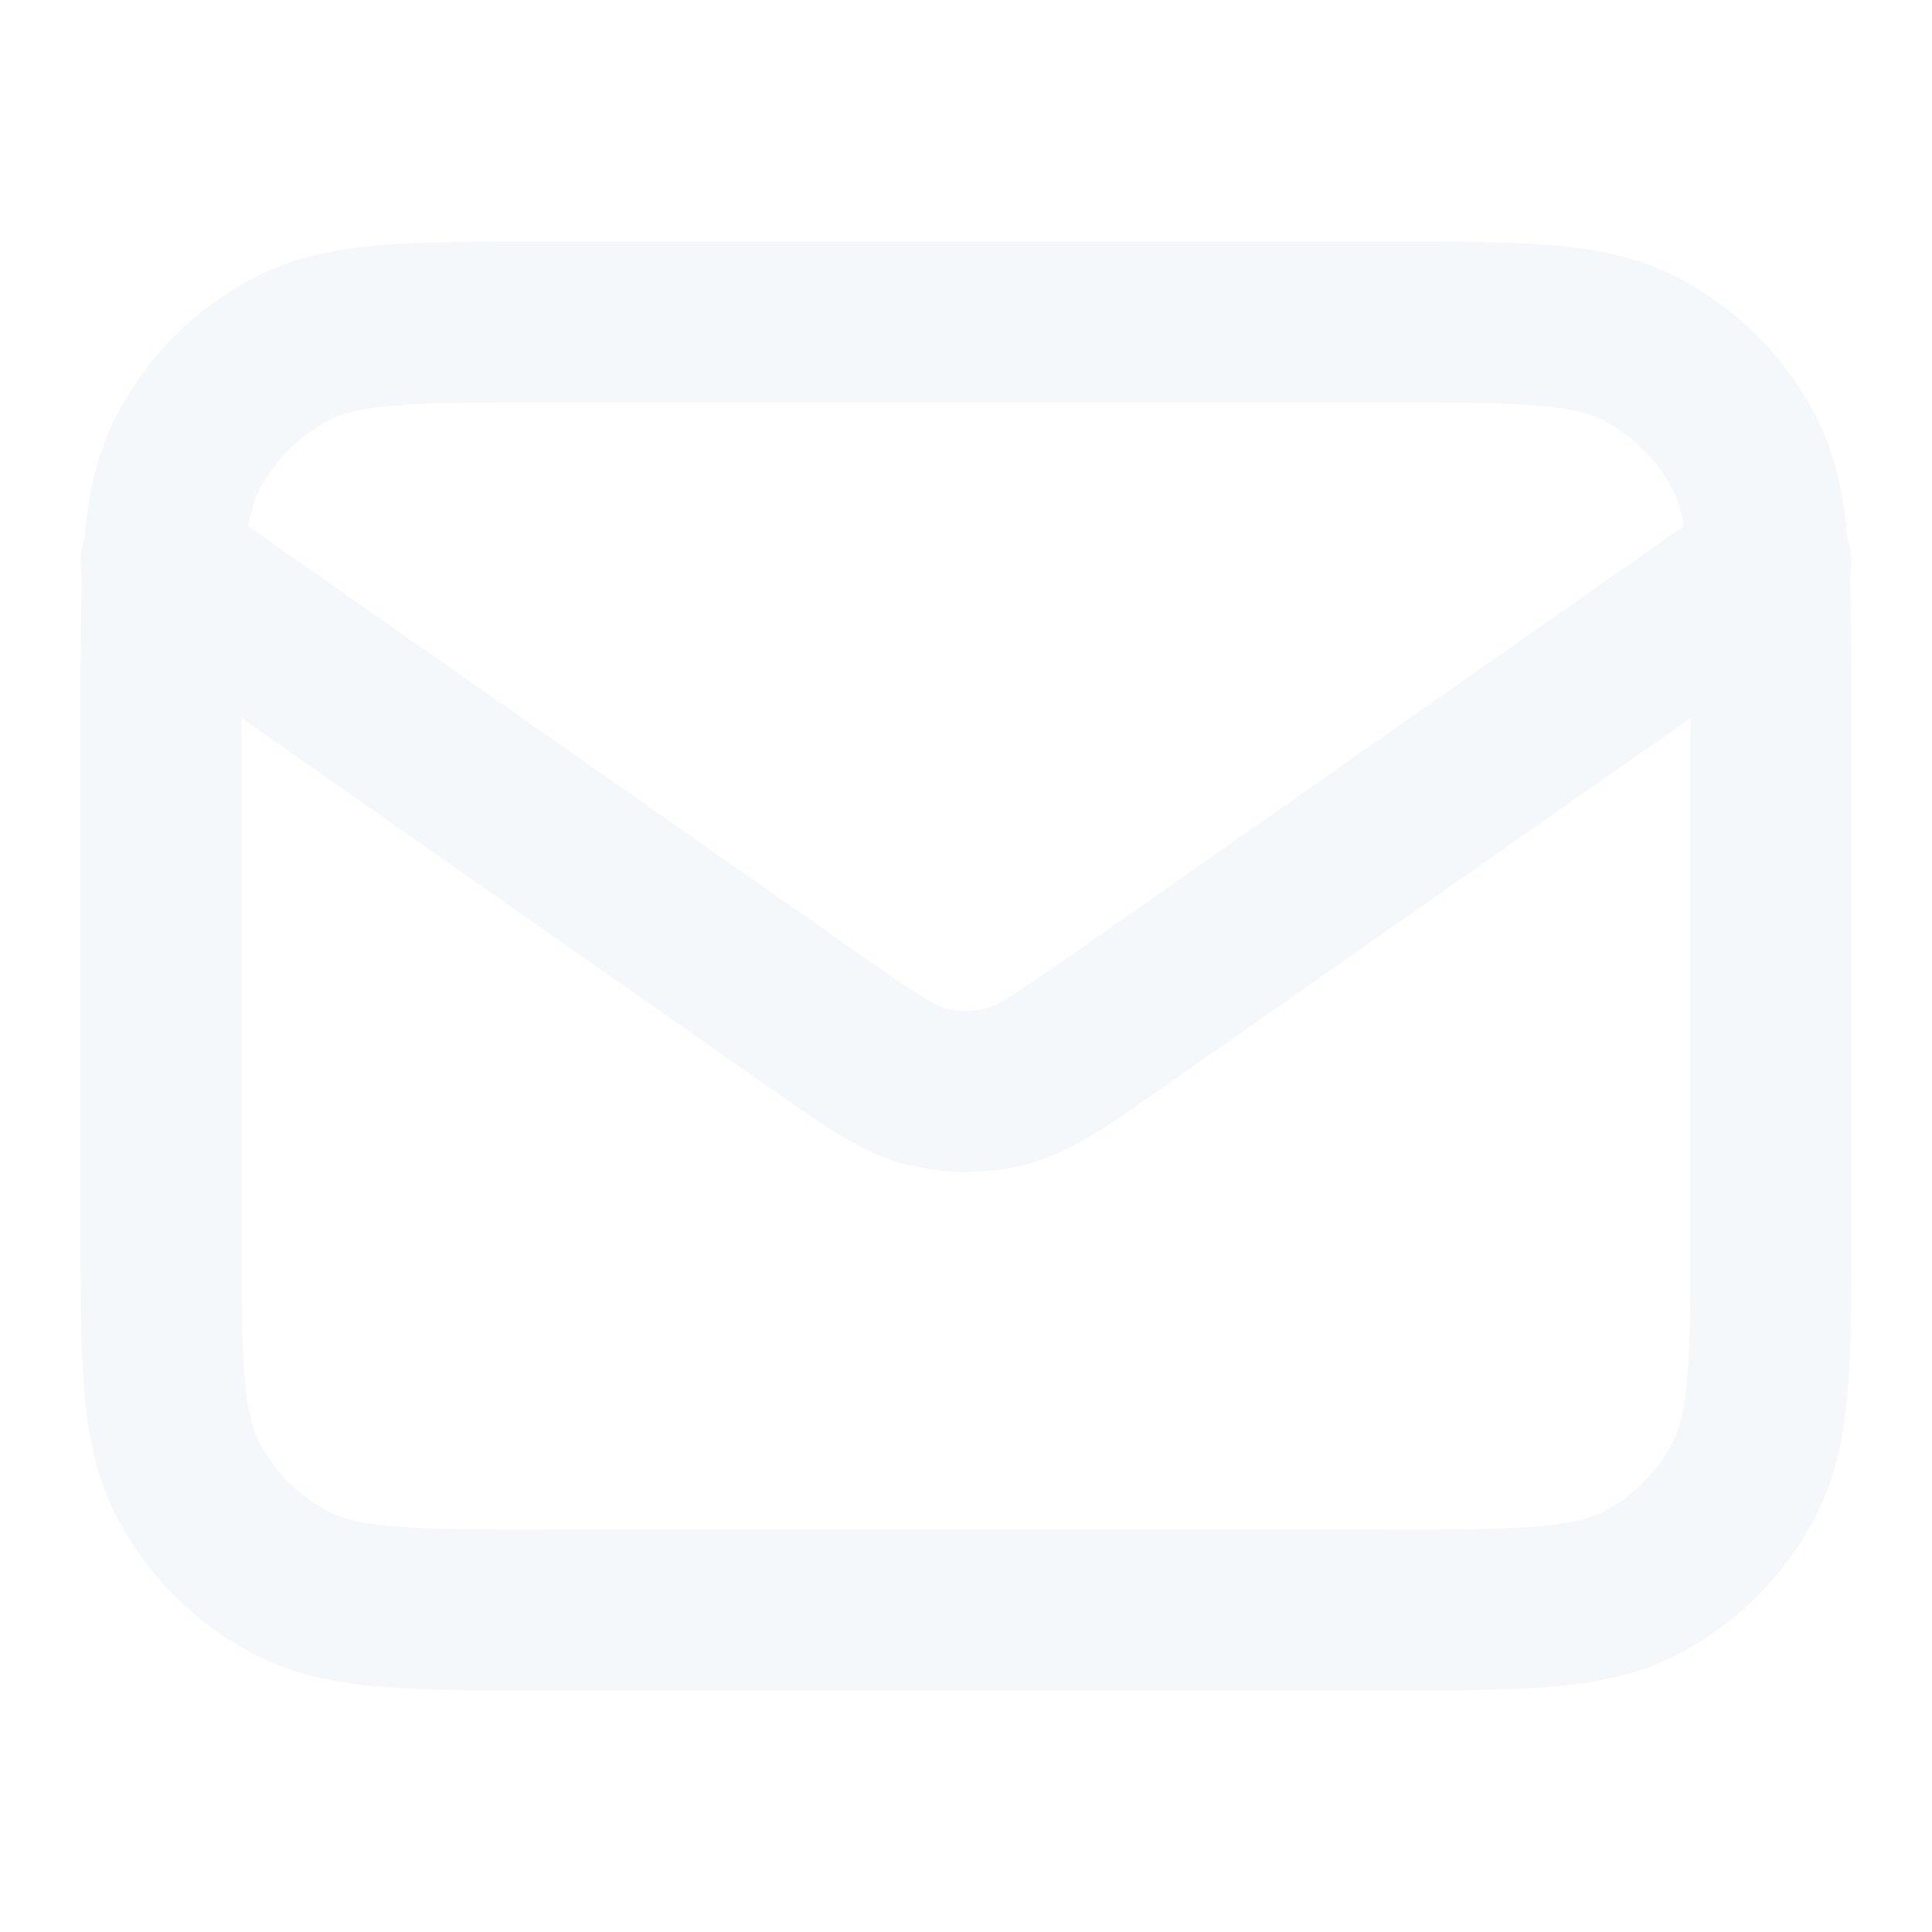
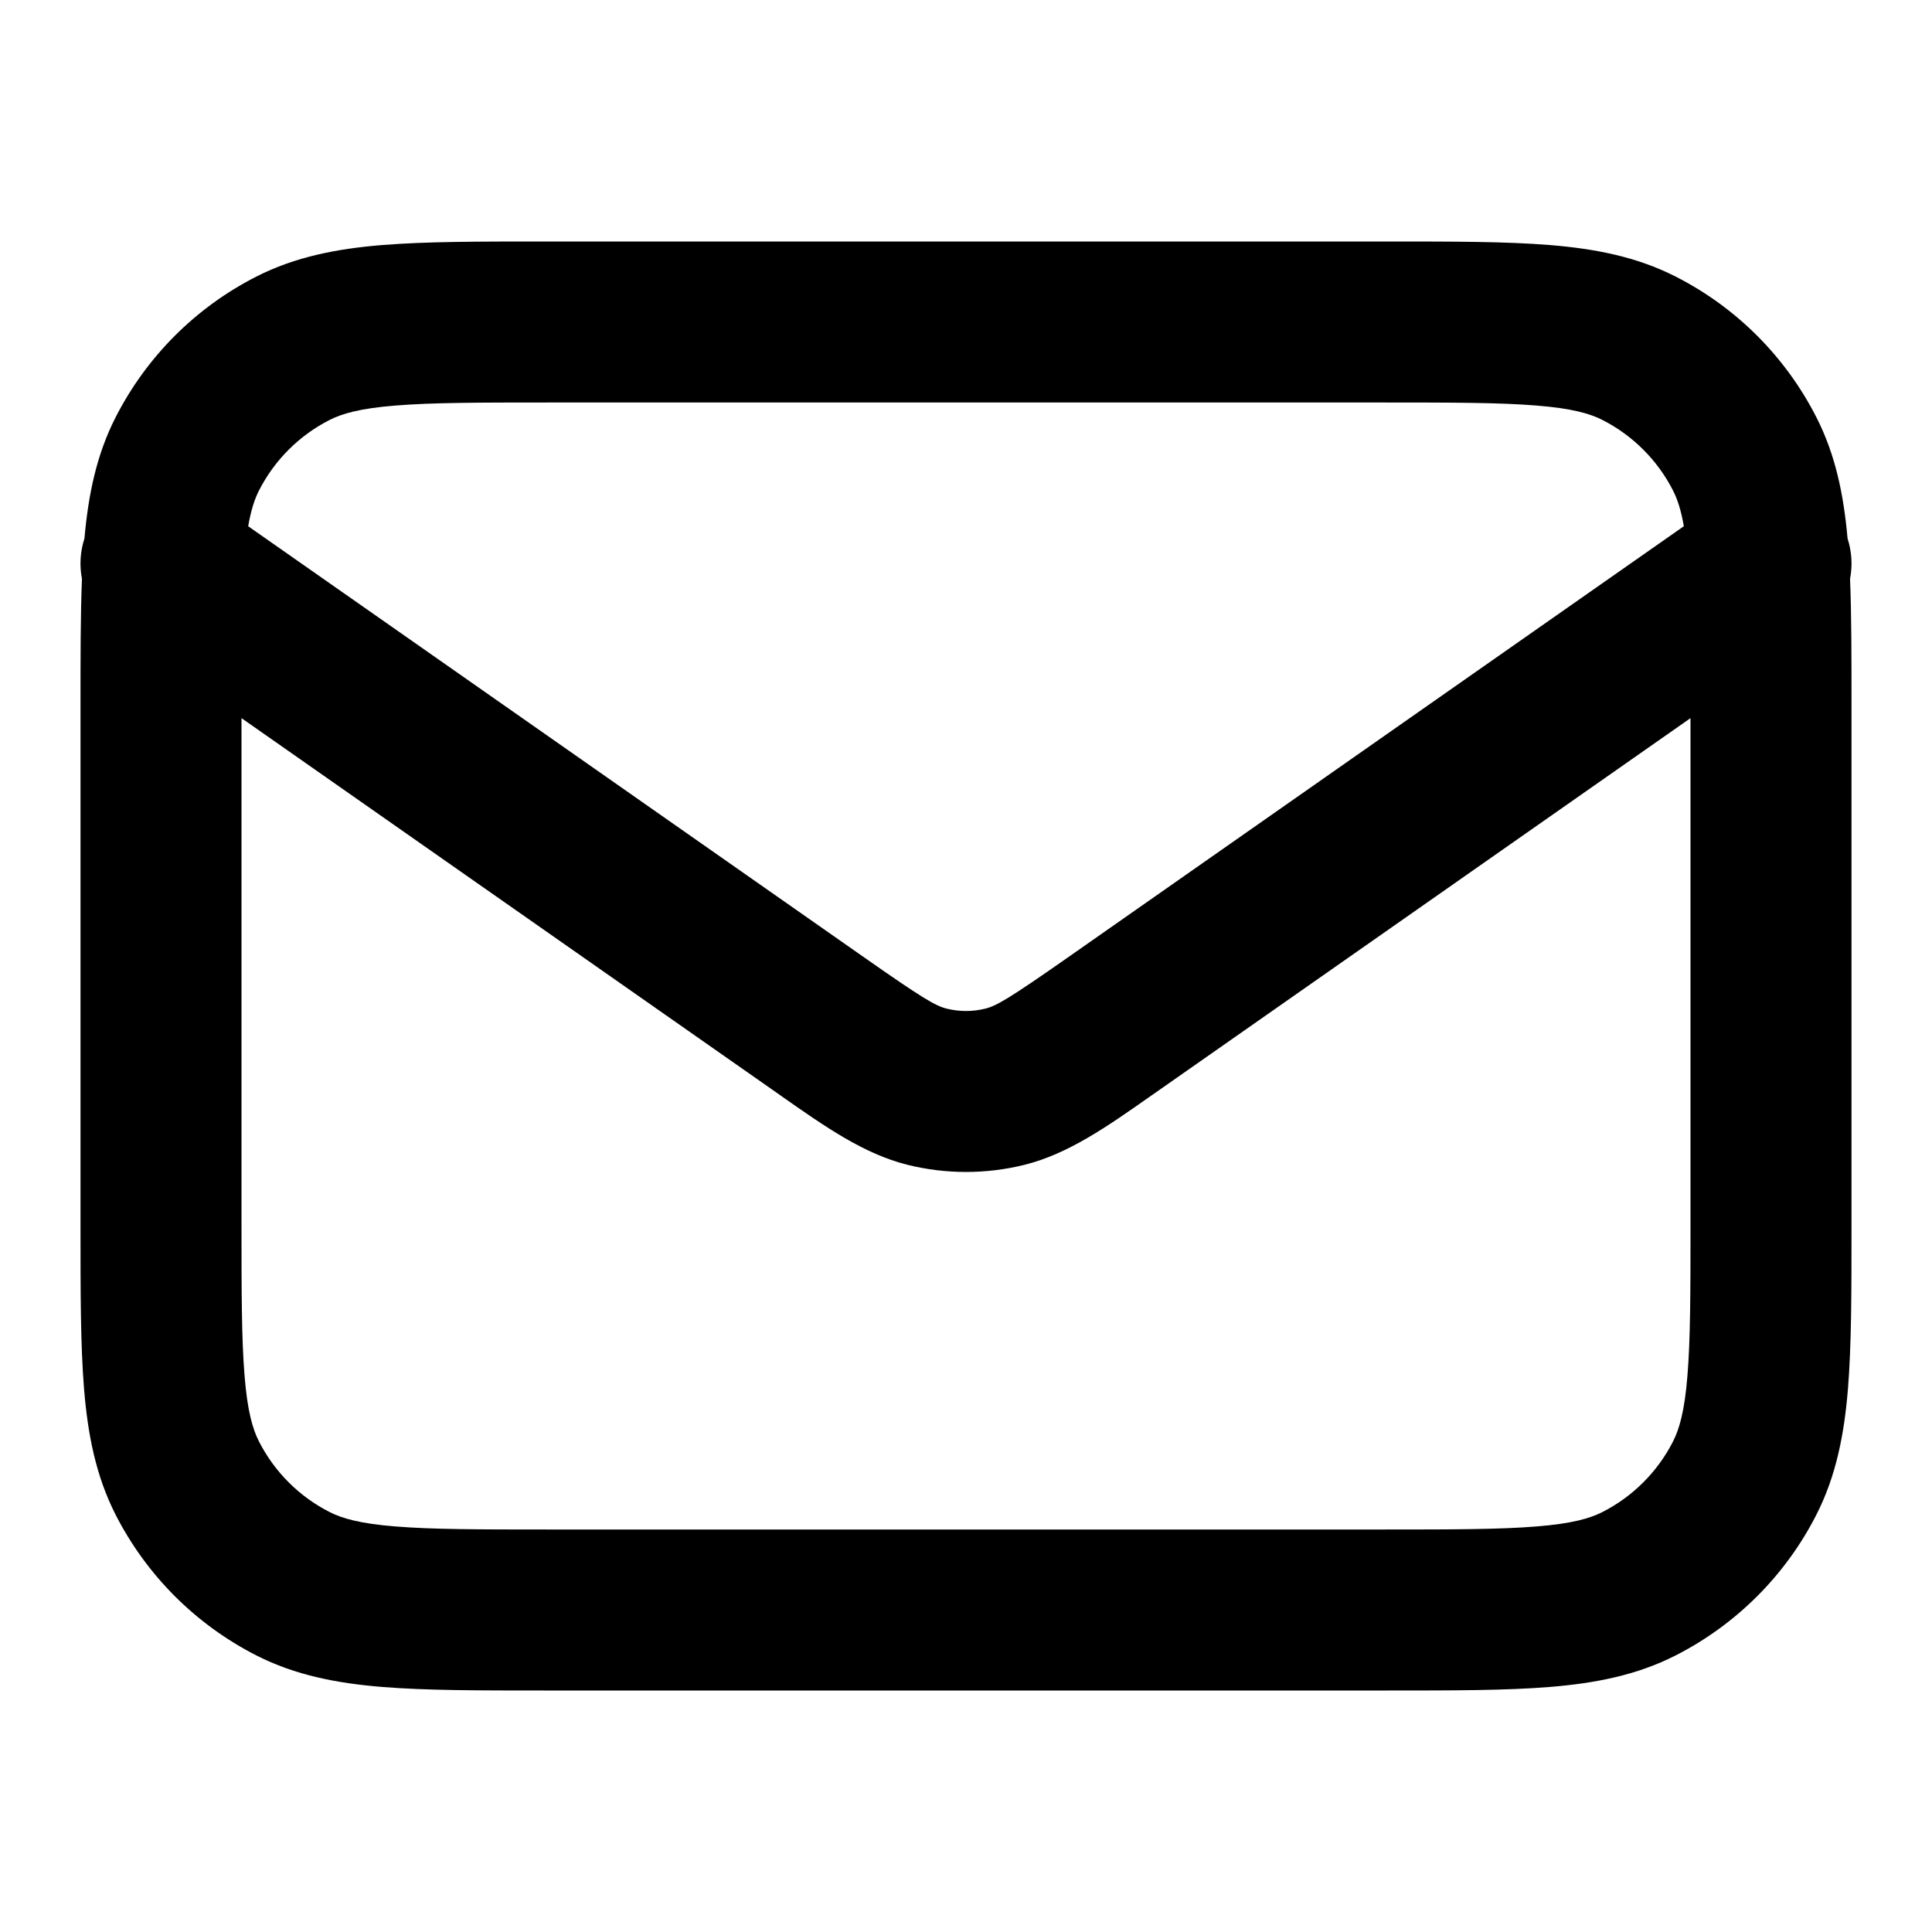
- <svg xmlns="http://www.w3.org/2000/svg" width="24" height="24" viewBox="0 0 24 24" fill="none">
-   <path fill-rule="evenodd" clip-rule="evenodd" d="M6.759 3H17.241C18.046 3 18.711 3 19.252 3.044C19.814 3.09 20.331 3.189 20.816 3.436C21.569 3.819 22.181 4.431 22.564 5.184C22.803 5.652 22.903 6.15 22.951 6.689C23.004 6.853 23.014 7.025 22.982 7.19C23 7.64 23 8.16 23 8.759V15.241C23 16.046 23 16.711 22.956 17.252C22.91 17.814 22.811 18.331 22.564 18.816C22.181 19.569 21.569 20.18 20.816 20.564C20.331 20.811 19.814 20.91 19.252 20.956C18.711 21 18.046 21 17.241 21H6.759C5.954 21 5.289 21 4.748 20.956C4.186 20.91 3.669 20.811 3.184 20.564C2.431 20.18 1.82 19.569 1.436 18.816C1.189 18.331 1.09 17.814 1.044 17.252C1 16.711 1 16.046 1 15.241V8.759C1 8.16 1 7.64 1.018 7.19C0.986 7.025 0.996 6.853 1.049 6.689C1.097 6.15 1.197 5.652 1.436 5.184C1.82 4.431 2.431 3.819 3.184 3.436C3.669 3.189 4.186 3.09 4.748 3.044C5.289 3 5.954 3 6.759 3ZM3 8.921V15.2C3 16.057 3.001 16.639 3.038 17.089C3.073 17.527 3.138 17.752 3.218 17.908C3.41 18.284 3.716 18.59 4.092 18.782C4.248 18.862 4.473 18.927 4.911 18.962C5.361 18.999 5.944 19 6.8 19H17.2C18.057 19 18.639 18.999 19.089 18.962C19.527 18.927 19.752 18.862 19.908 18.782C20.284 18.59 20.59 18.284 20.782 17.908C20.862 17.752 20.927 17.527 20.962 17.089C20.999 16.639 21 16.057 21 15.2V8.921L14.409 13.535C14.37 13.562 14.331 13.589 14.293 13.616C13.749 13.998 13.27 14.334 12.726 14.47C12.249 14.588 11.751 14.588 11.274 14.47C10.73 14.334 10.252 13.998 9.707 13.616C9.669 13.589 9.63 13.562 9.592 13.535L3 8.921ZM20.917 6.537L13.262 11.896C12.533 12.406 12.378 12.495 12.242 12.529C12.083 12.569 11.917 12.569 11.758 12.529C11.622 12.495 11.467 12.406 10.739 11.896L3.083 6.537C3.119 6.33 3.165 6.196 3.218 6.092C3.41 5.716 3.716 5.41 4.092 5.218C4.248 5.138 4.473 5.073 4.911 5.038C5.361 5.001 5.944 5 6.8 5H17.2C18.057 5 18.639 5.001 19.089 5.038C19.527 5.073 19.752 5.138 19.908 5.218C20.284 5.41 20.59 5.716 20.782 6.092C20.835 6.196 20.882 6.33 20.917 6.537Z" fill="#F5F8FB" />
+ <svg width="24" height="24" viewBox="0 0 24 24">
+   <path fill-rule="evenodd" clip-rule="evenodd" d="M6.759 3H17.241C18.046 3 18.711 3 19.252 3.044C19.814 3.09 20.331 3.189 20.816 3.436C21.569 3.819 22.181 4.431 22.564 5.184C22.803 5.652 22.903 6.15 22.951 6.689C23.004 6.853 23.014 7.025 22.982 7.19C23 7.64 23 8.16 23 8.759V15.241C23 16.046 23 16.711 22.956 17.252C22.91 17.814 22.811 18.331 22.564 18.816C22.181 19.569 21.569 20.18 20.816 20.564C20.331 20.811 19.814 20.91 19.252 20.956C18.711 21 18.046 21 17.241 21H6.759C5.954 21 5.289 21 4.748 20.956C4.186 20.91 3.669 20.811 3.184 20.564C2.431 20.18 1.82 19.569 1.436 18.816C1.189 18.331 1.09 17.814 1.044 17.252C1 16.711 1 16.046 1 15.241V8.759C1 8.16 1 7.64 1.018 7.19C0.986 7.025 0.996 6.853 1.049 6.689C1.097 6.15 1.197 5.652 1.436 5.184C1.82 4.431 2.431 3.819 3.184 3.436C3.669 3.189 4.186 3.09 4.748 3.044C5.289 3 5.954 3 6.759 3ZM3 8.921V15.2C3 16.057 3.001 16.639 3.038 17.089C3.073 17.527 3.138 17.752 3.218 17.908C3.41 18.284 3.716 18.59 4.092 18.782C4.248 18.862 4.473 18.927 4.911 18.962C5.361 18.999 5.944 19 6.8 19H17.2C18.057 19 18.639 18.999 19.089 18.962C19.527 18.927 19.752 18.862 19.908 18.782C20.284 18.59 20.59 18.284 20.782 17.908C20.862 17.752 20.927 17.527 20.962 17.089C20.999 16.639 21 16.057 21 15.2V8.921L14.409 13.535C14.37 13.562 14.331 13.589 14.293 13.616C13.749 13.998 13.27 14.334 12.726 14.47C12.249 14.588 11.751 14.588 11.274 14.47C10.73 14.334 10.252 13.998 9.707 13.616C9.669 13.589 9.63 13.562 9.592 13.535L3 8.921ZM20.917 6.537L13.262 11.896C12.533 12.406 12.378 12.495 12.242 12.529C12.083 12.569 11.917 12.569 11.758 12.529C11.622 12.495 11.467 12.406 10.739 11.896L3.083 6.537C3.119 6.33 3.165 6.196 3.218 6.092C3.41 5.716 3.716 5.41 4.092 5.218C4.248 5.138 4.473 5.073 4.911 5.038C5.361 5.001 5.944 5 6.8 5H17.2C18.057 5 18.639 5.001 19.089 5.038C19.527 5.073 19.752 5.138 19.908 5.218C20.284 5.41 20.59 5.716 20.782 6.092C20.835 6.196 20.882 6.33 20.917 6.537Z" />
</svg>
